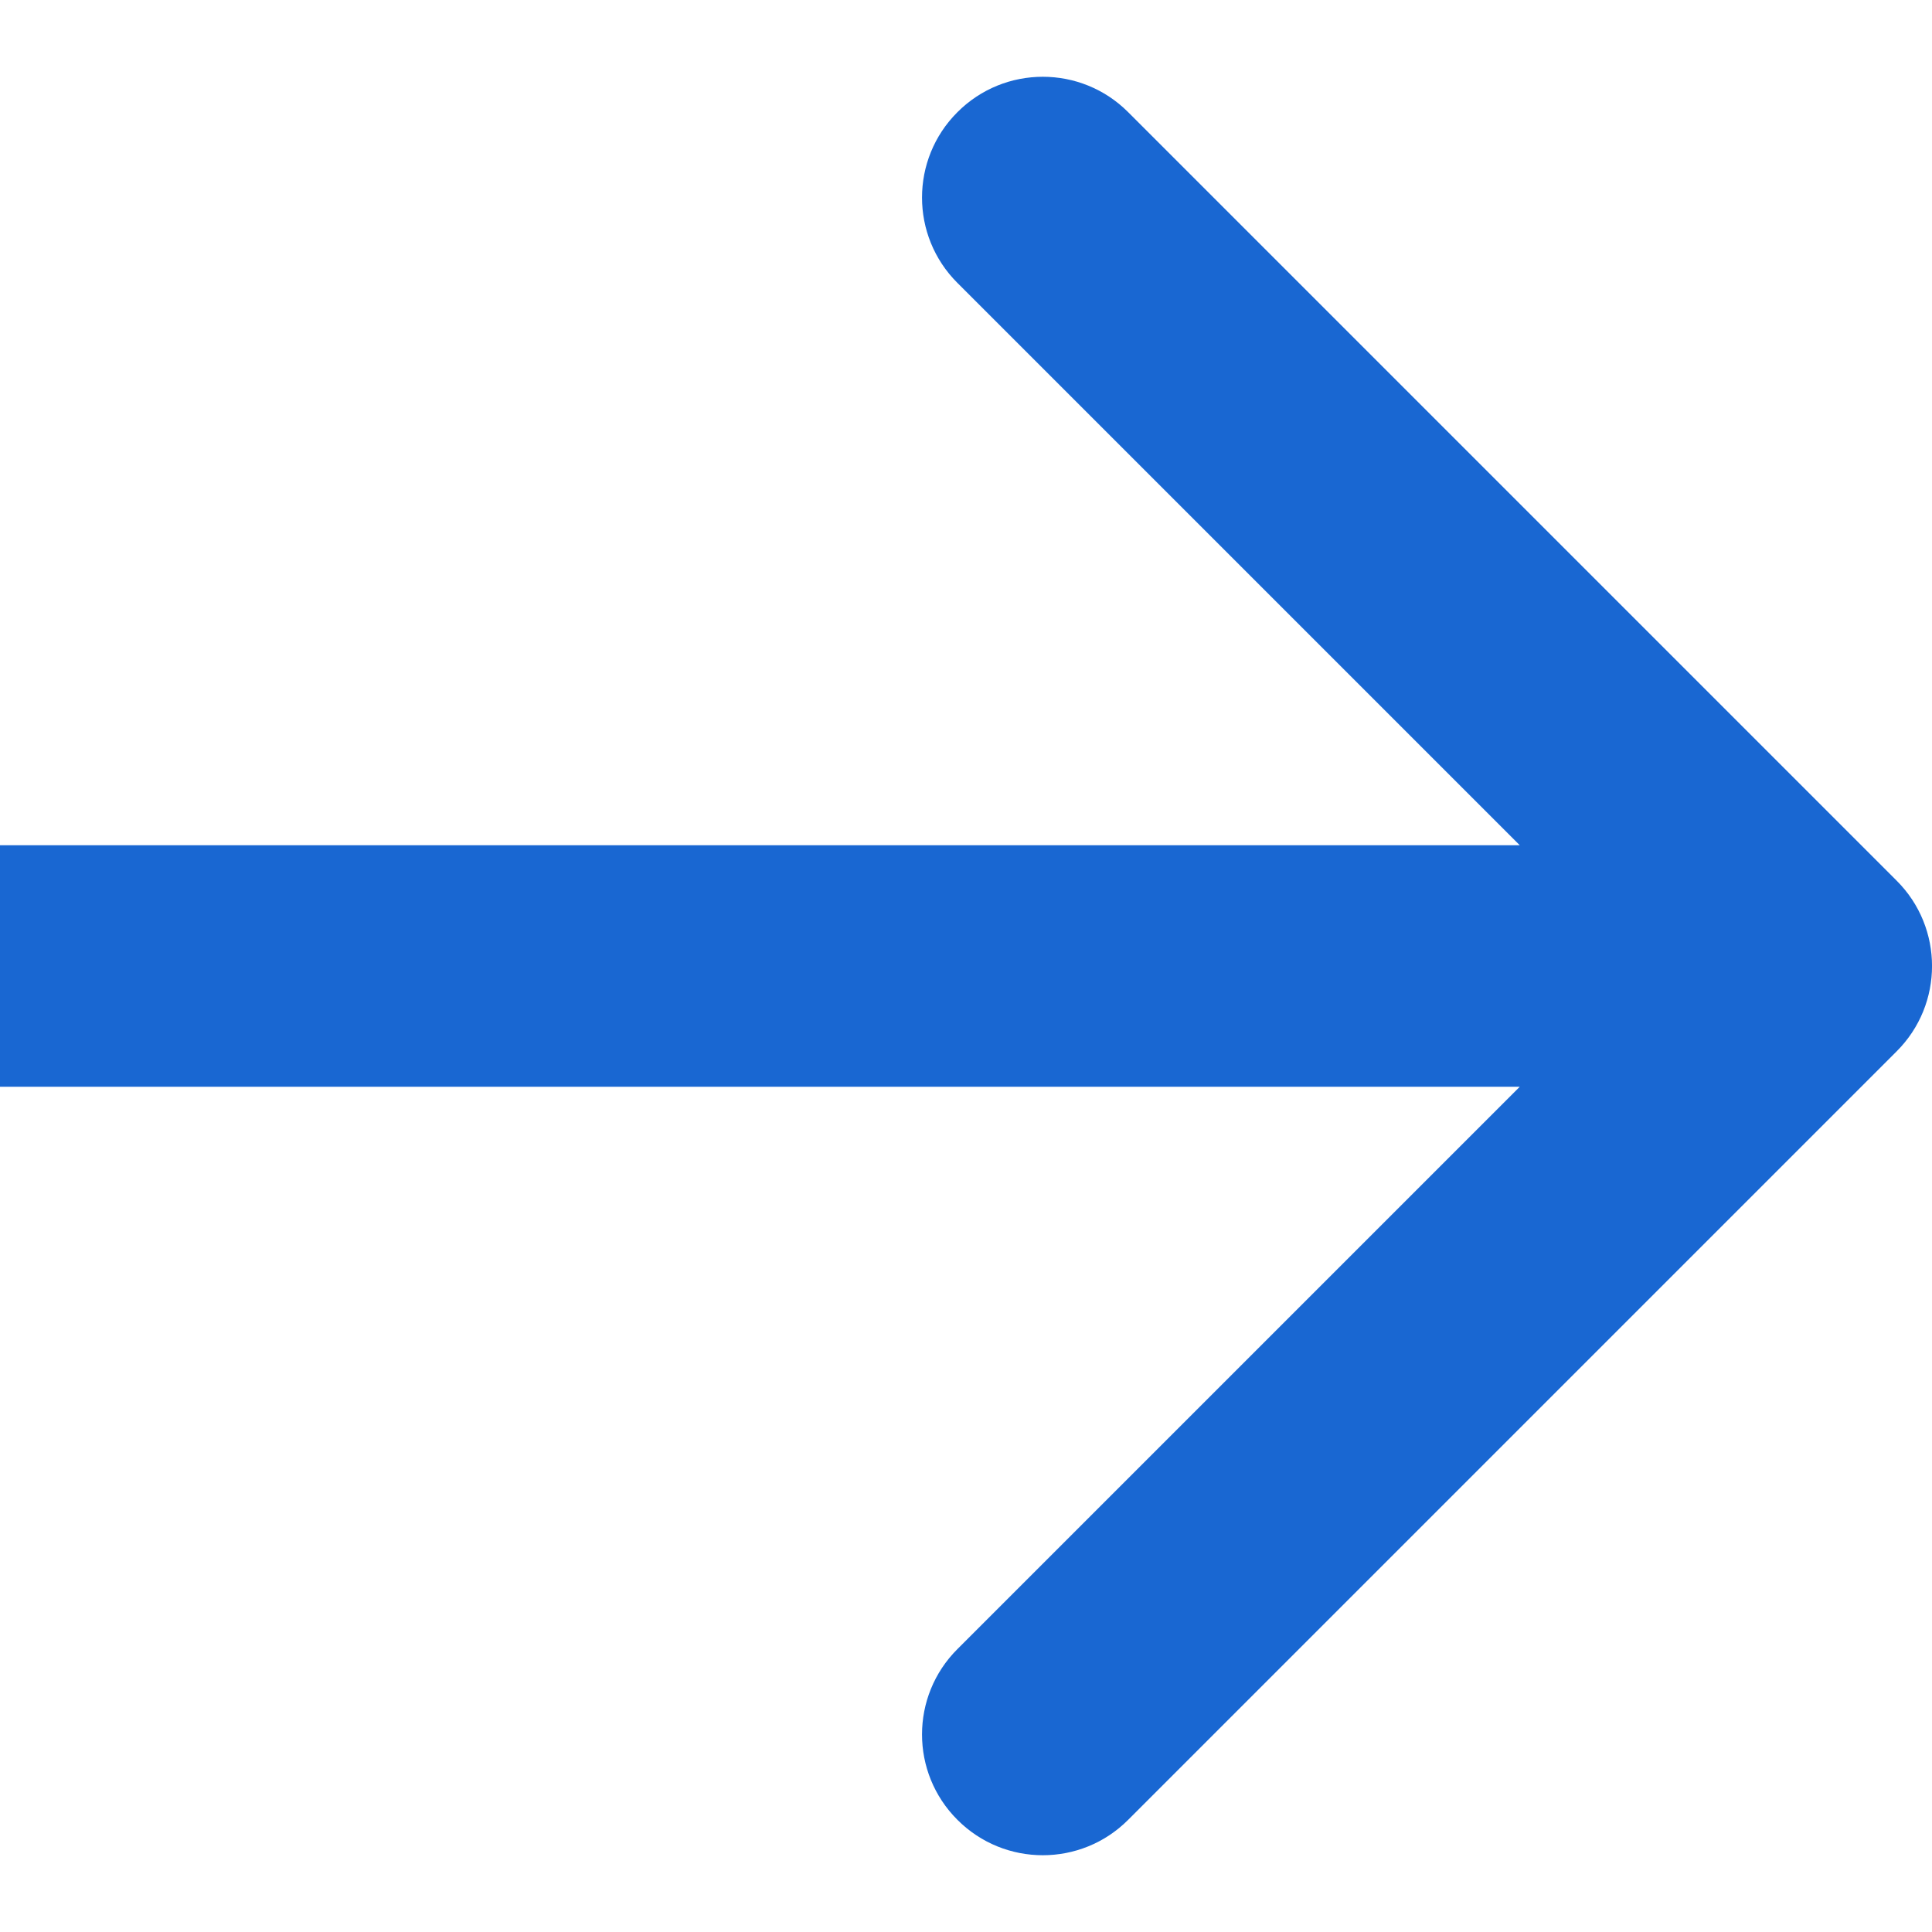
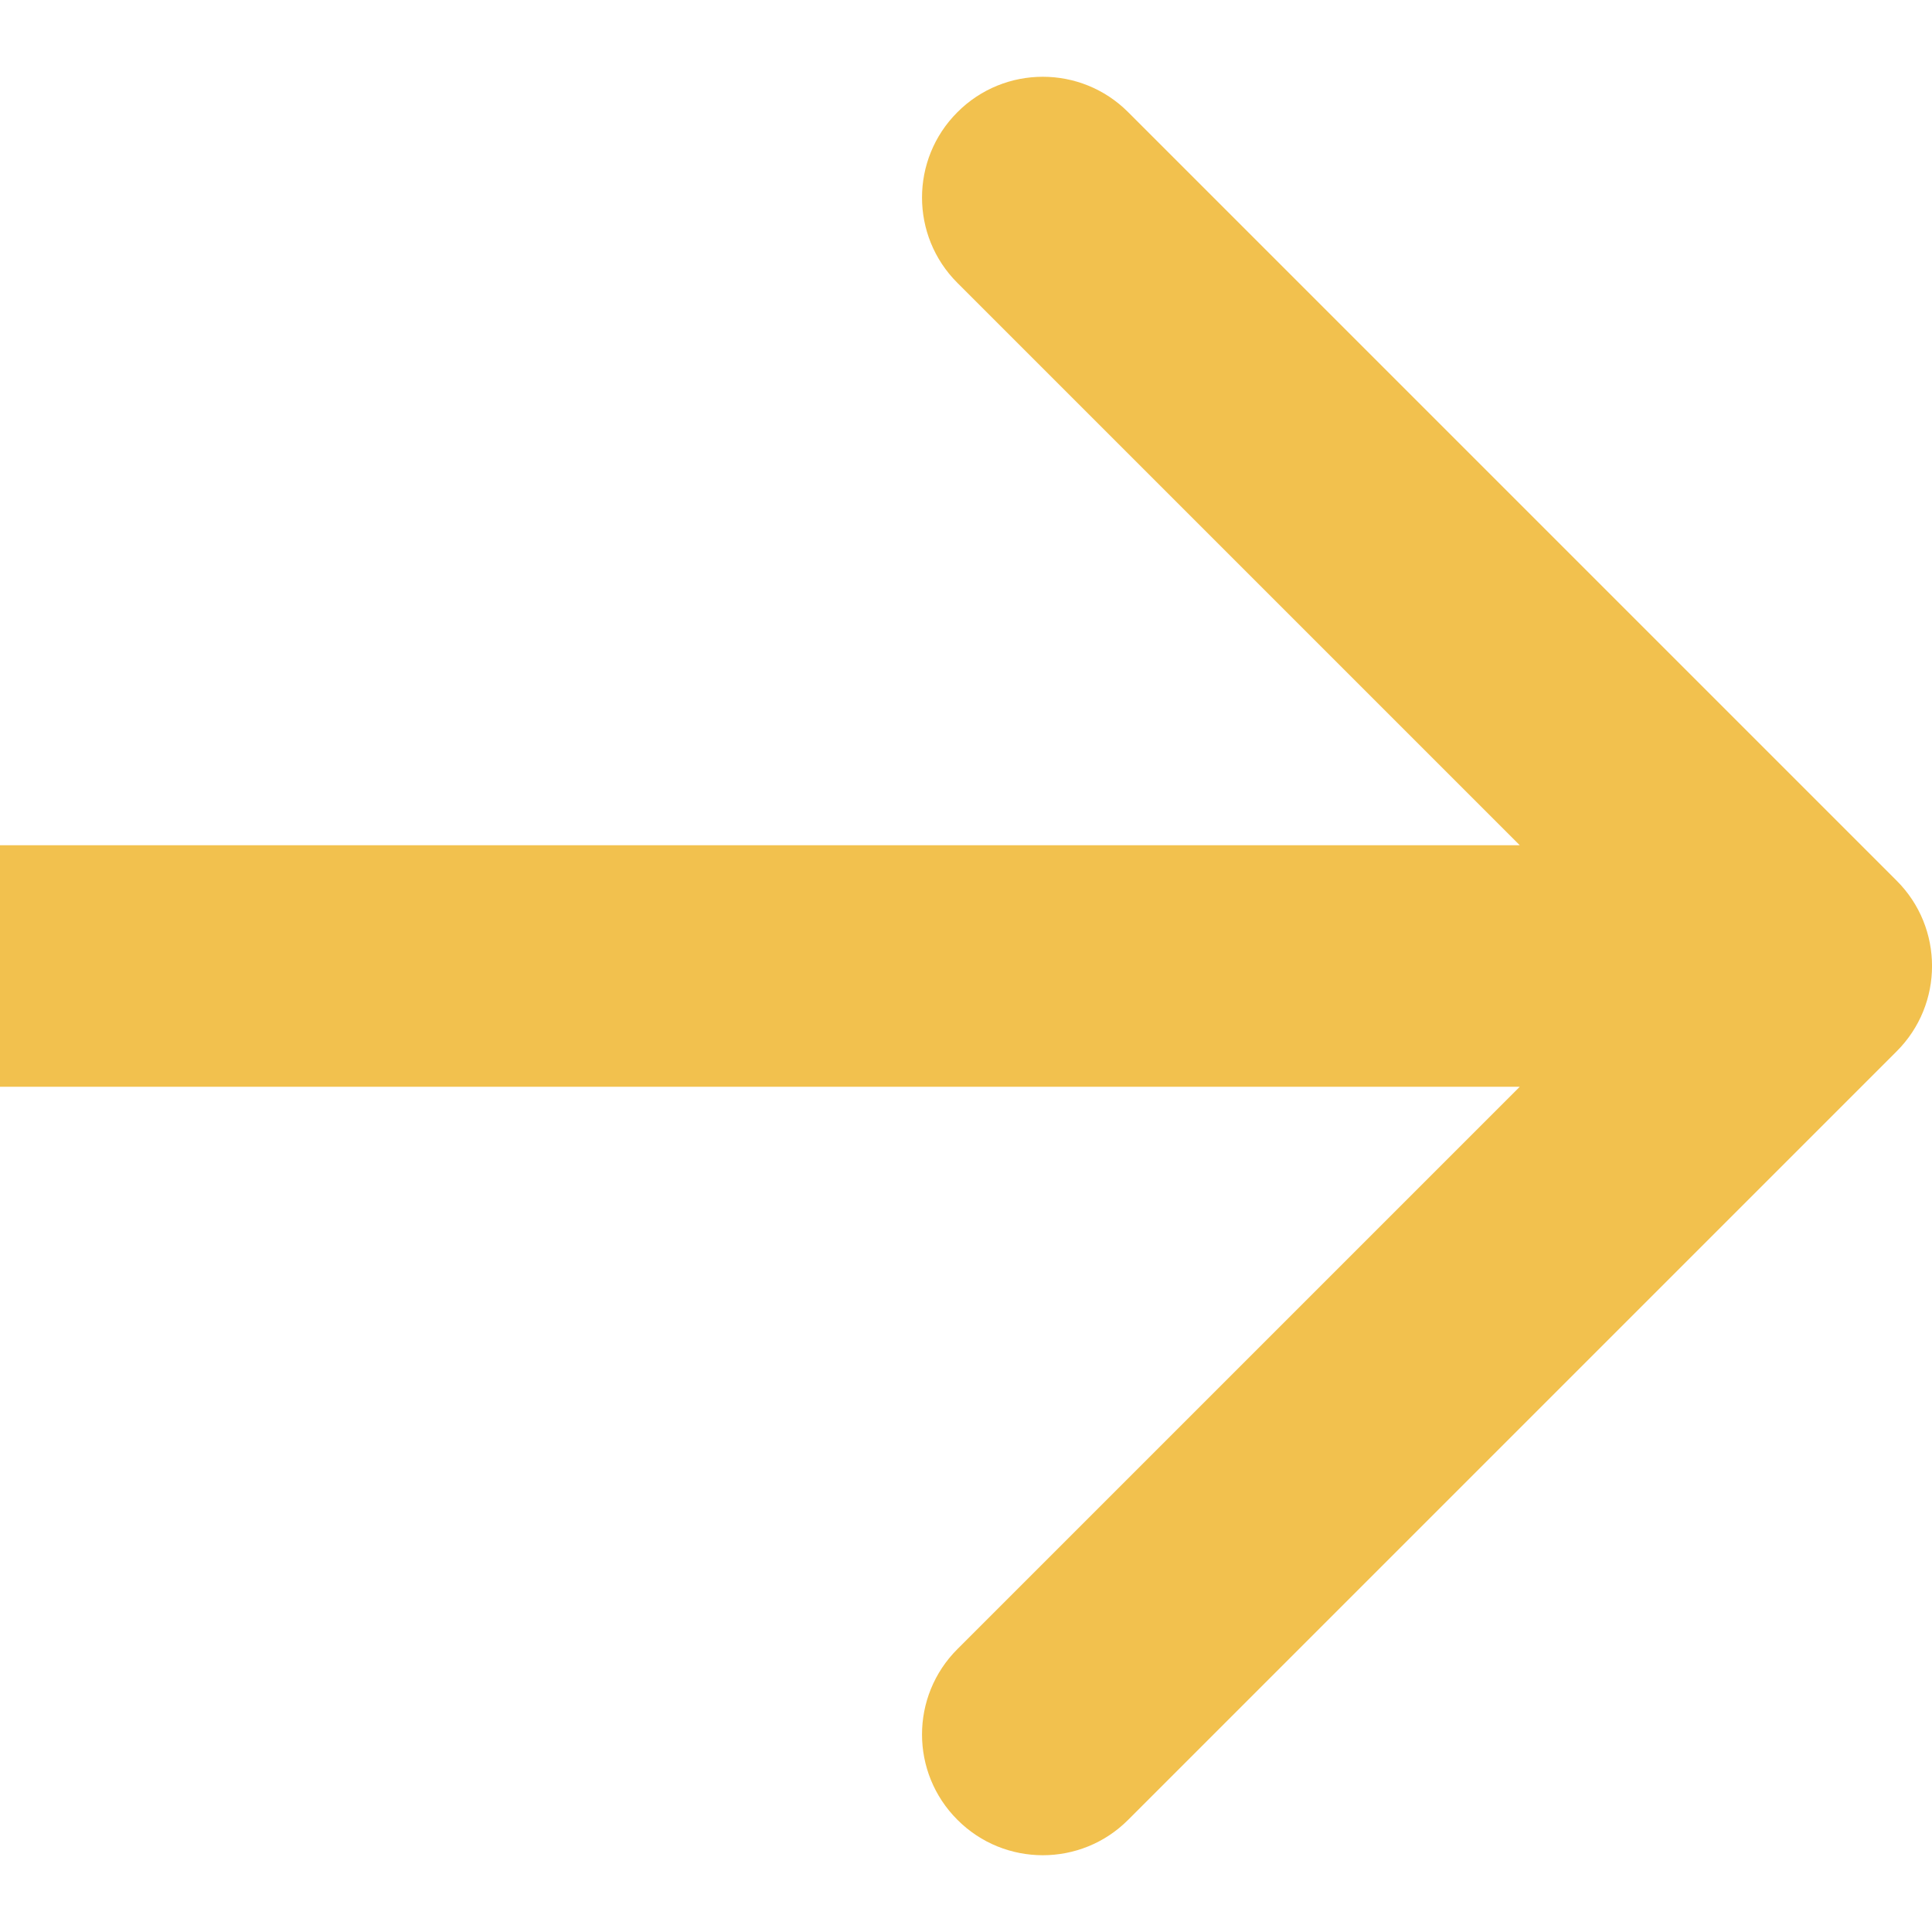
<svg xmlns="http://www.w3.org/2000/svg" width="16" height="16" viewBox="0 0 16 16" fill="none">
-   <path d="M15.707 8.707C16.098 8.317 16.098 7.683 15.707 7.293L9.343 0.929C8.953 0.538 8.319 0.538 7.929 0.929C7.538 1.319 7.538 1.953 7.929 2.343L13.586 8L7.929 13.657C7.538 14.047 7.538 14.681 7.929 15.071C8.319 15.462 8.953 15.462 9.343 15.071L15.707 8.707ZM1.74846e-07 9L15 9L15 7L-1.74846e-07 7L1.74846e-07 9Z" fill="#1967D2" />
+   <path d="M15.707 8.707C16.098 8.317 16.098 7.683 15.707 7.293L9.343 0.929C8.953 0.538 8.319 0.538 7.929 0.929C7.538 1.319 7.538 1.953 7.929 2.343L13.586 8L7.929 13.657C7.538 14.047 7.538 14.681 7.929 15.071C8.319 15.462 8.953 15.462 9.343 15.071L15.707 8.707ZM1.74846e-07 9L15 9L15 7L-1.74846e-07 7L1.74846e-07 9Z" fill="#F2C14E" />
</svg>
